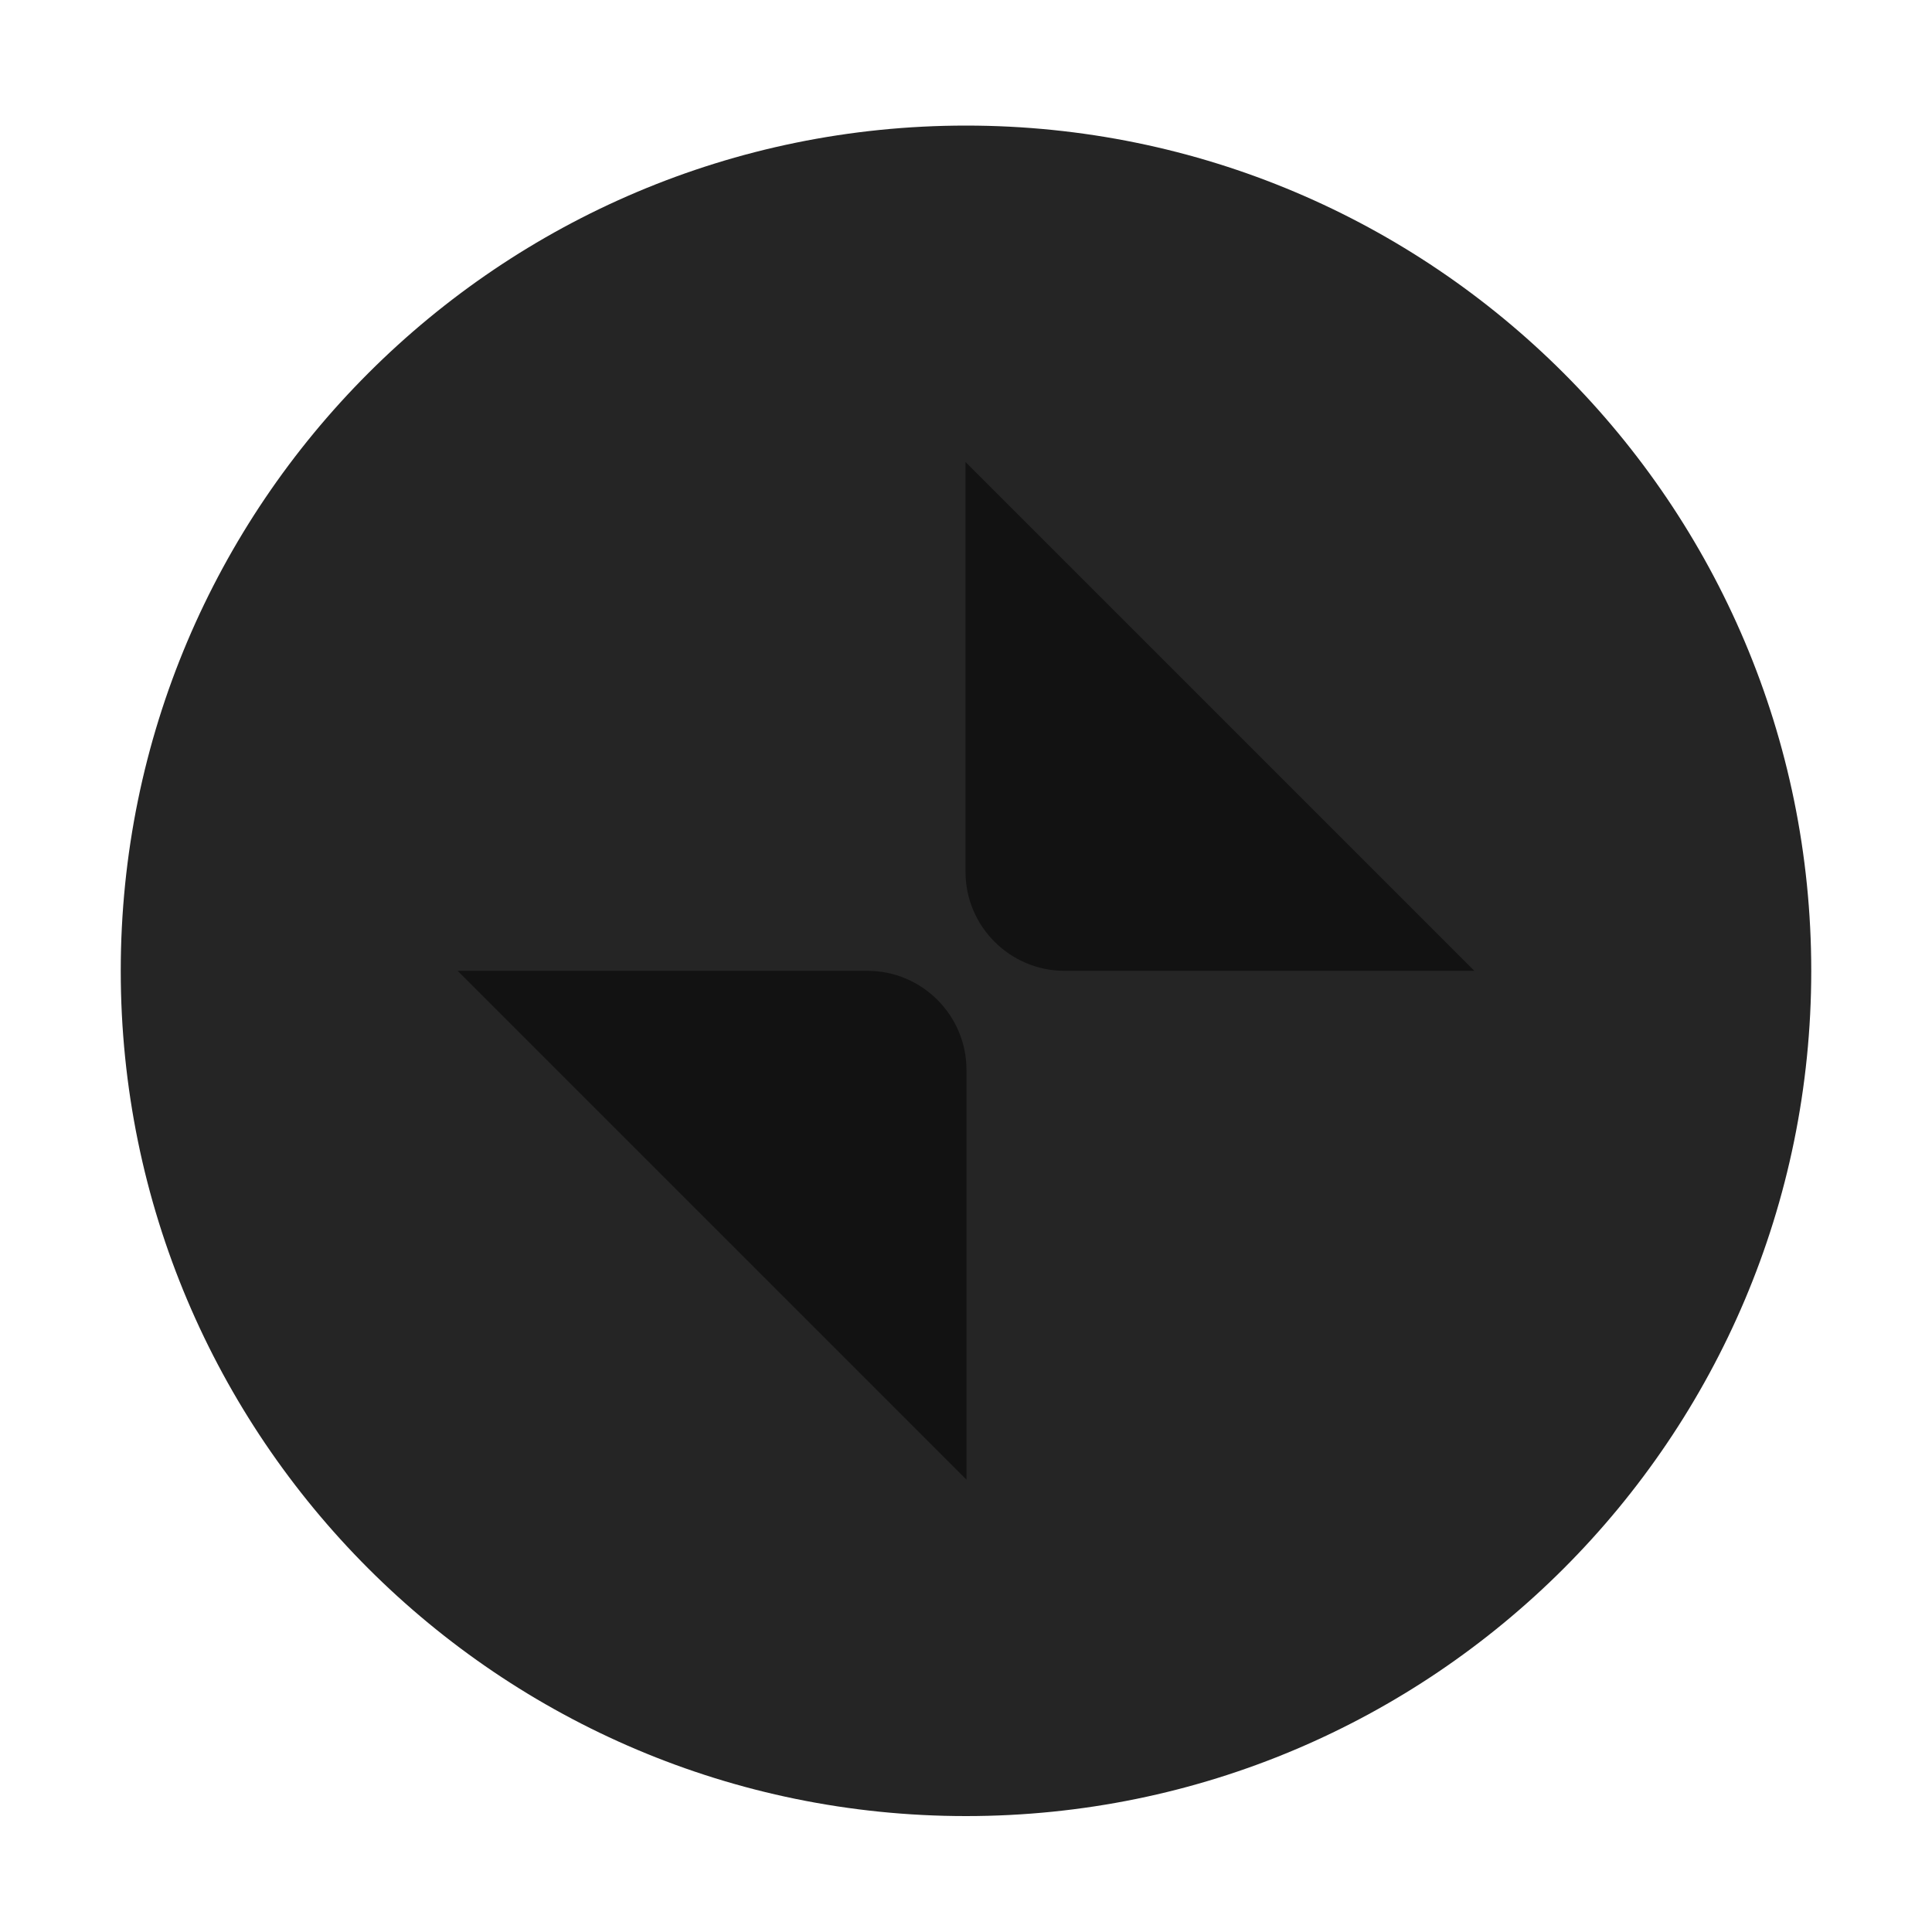
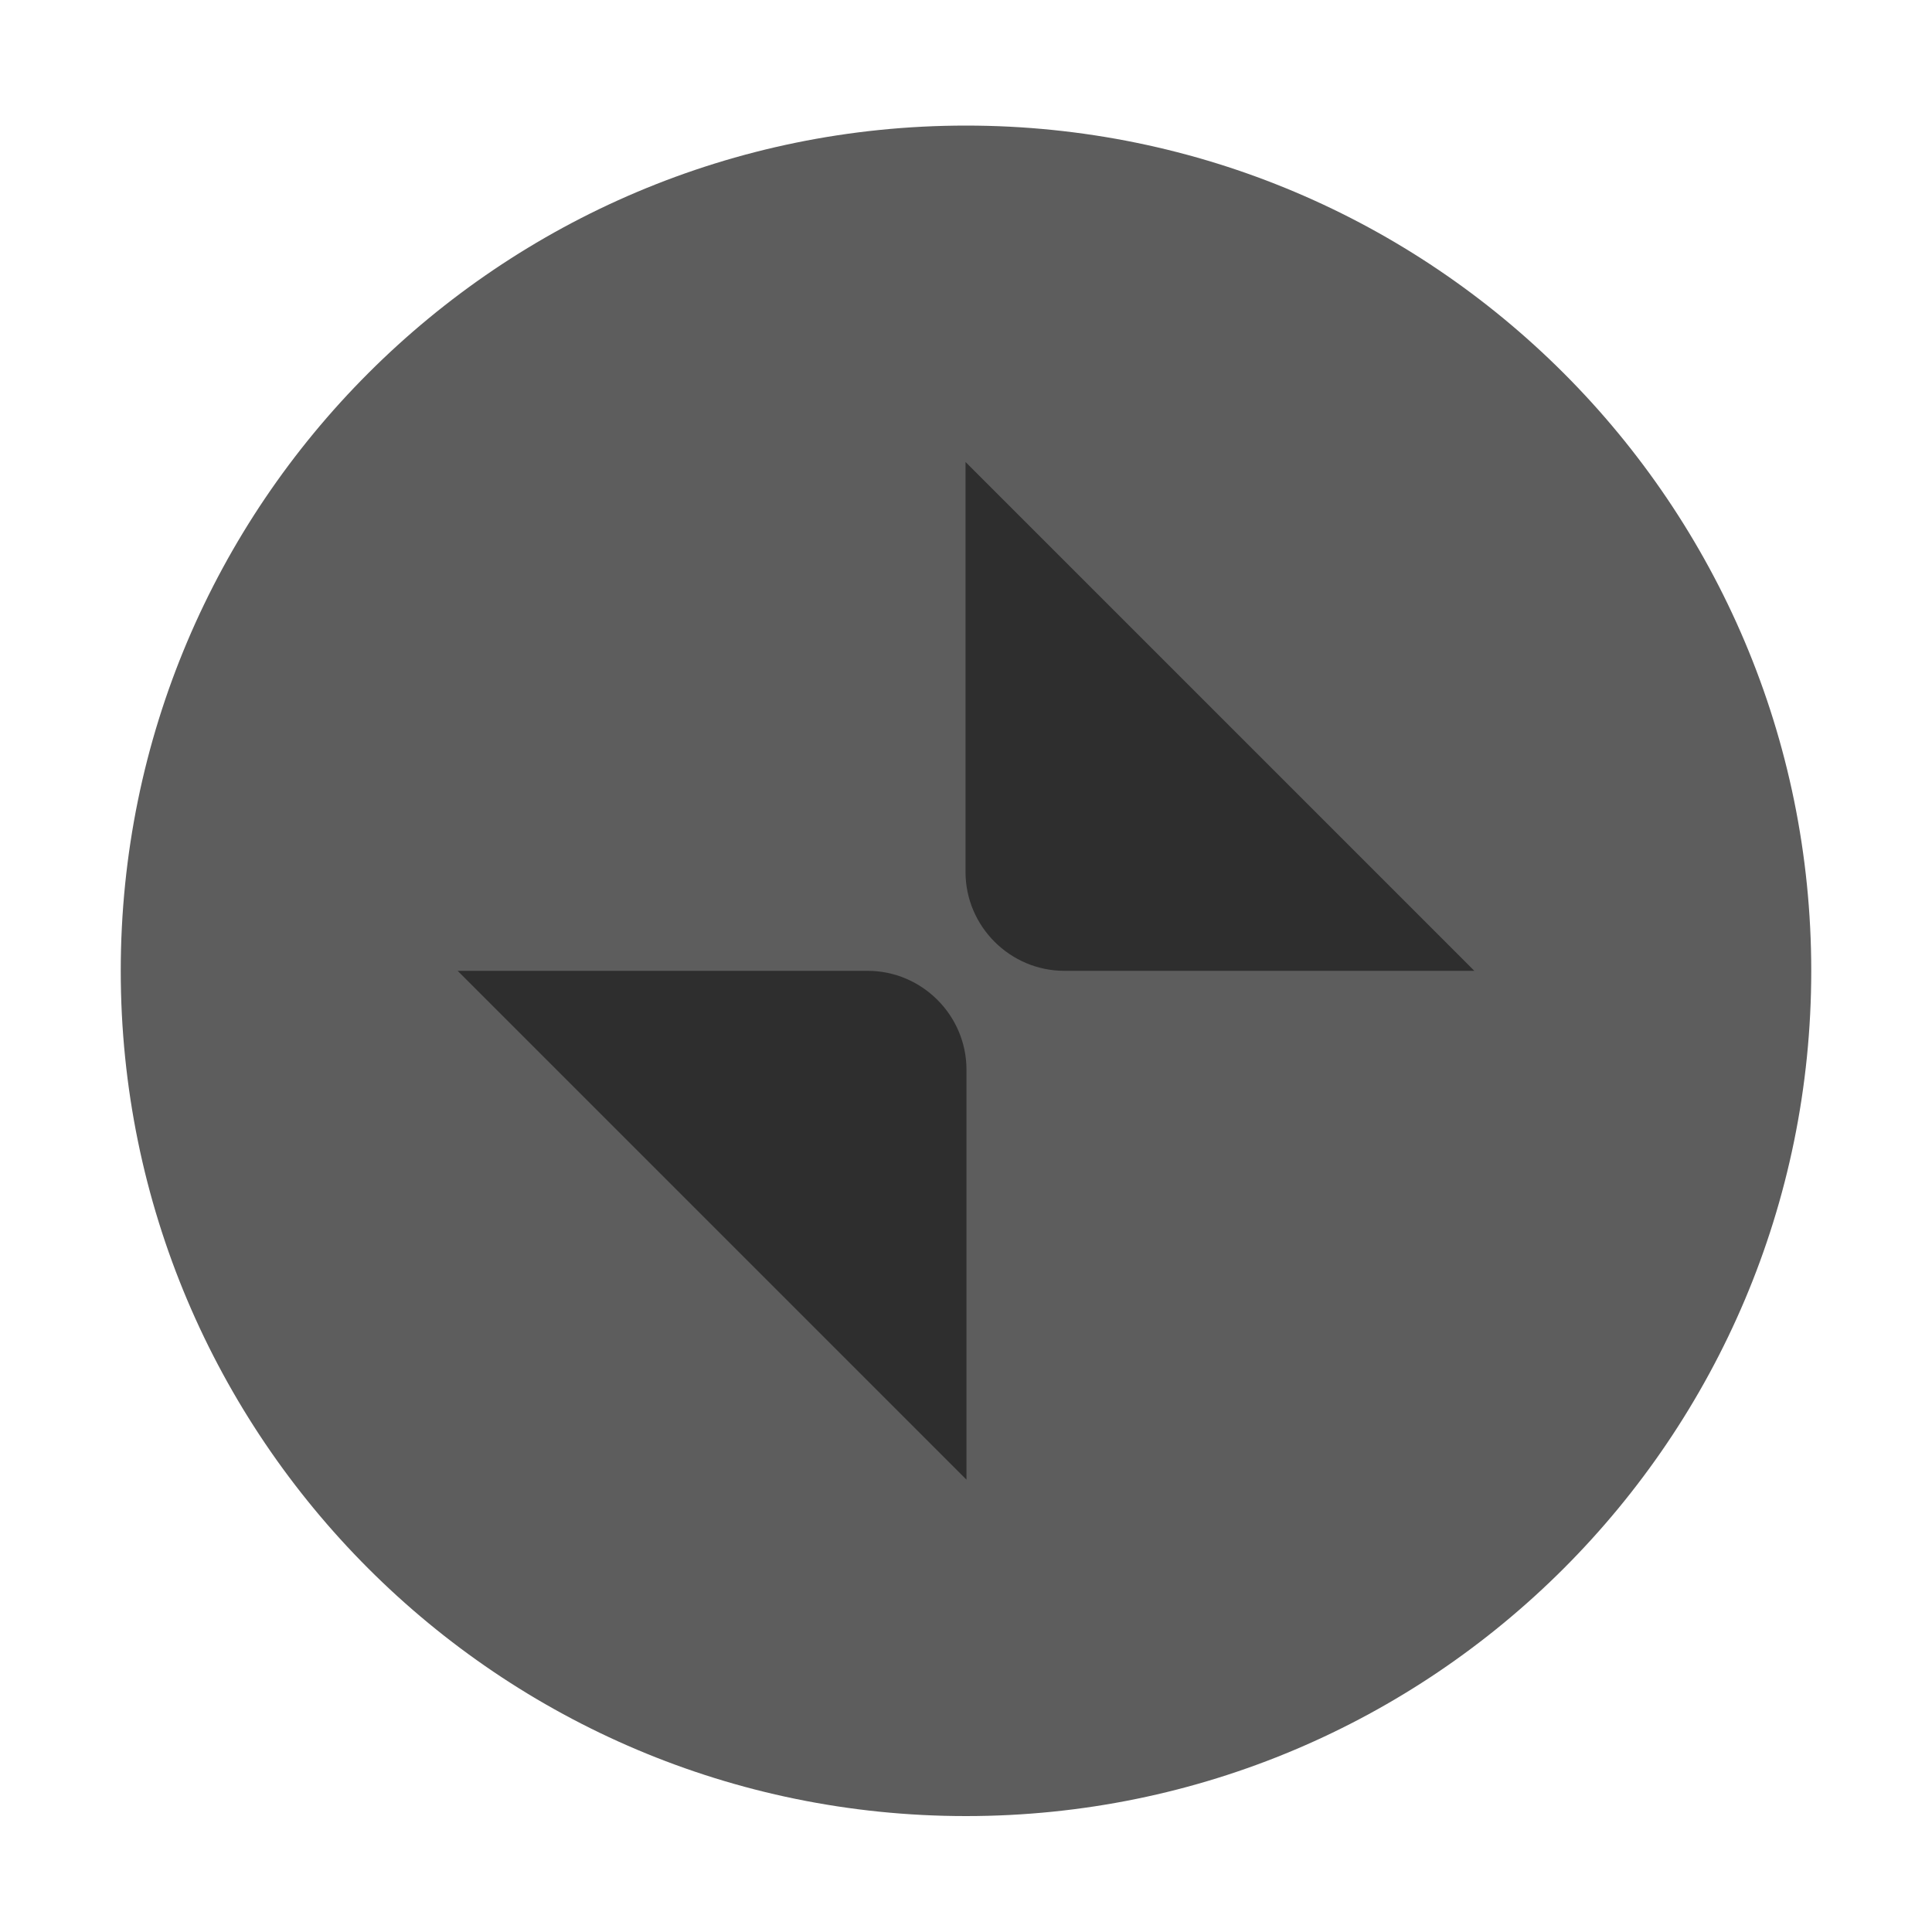
<svg xmlns="http://www.w3.org/2000/svg" width="16" height="16" version="1.1" viewBox="0 0 16 16" id="svg108">
  <defs id="defs1" />
  <g id="max_toggled_hover-inactive" transform="translate(-44,-662.32)">
    <rect x="44" y="662.32" width="16" height="16" fill="none" id="rect80" />
-     <path d="m 52,677.36 c 3.866,0 7,-3.134 7,-7 0,-3.866 -3.134,-7 -7,-7 -3.866,0 -7,3.134 -7,7 0,3.866 3.134,7 7,7" fill="#59c837" fill-rule="evenodd" id="path82" style="fill:#252525;fill-opacity:1" />
+     <path d="m 52,677.36 c 3.866,0 7,-3.134 7,-7 0,-3.866 -3.134,-7 -7,-7 -3.866,0 -7,3.134 -7,7 0,3.866 3.134,7 7,7" fill="#59c837" fill-rule="evenodd" id="path82" style="fill:#5d5d5d;fill-opacity:1" />
    <path d="m 56.21,670.36 h -3.395 c -0.45,0 -0.819,-0.368 -0.819,-0.819 v -3.395 l 4.214,4.214" opacity="0.5" id="path83" style="fill:#000000;fill-rule:evenodd" />
    <path d="m 47.79,670.36 h 3.395 c 0.45,0 0.819,0.368 0.819,0.819 v 3.395 l -4.214,-4.214" opacity="0.5" id="path84" style="fill:#000000;fill-rule:evenodd" />
  </g>
</svg>
